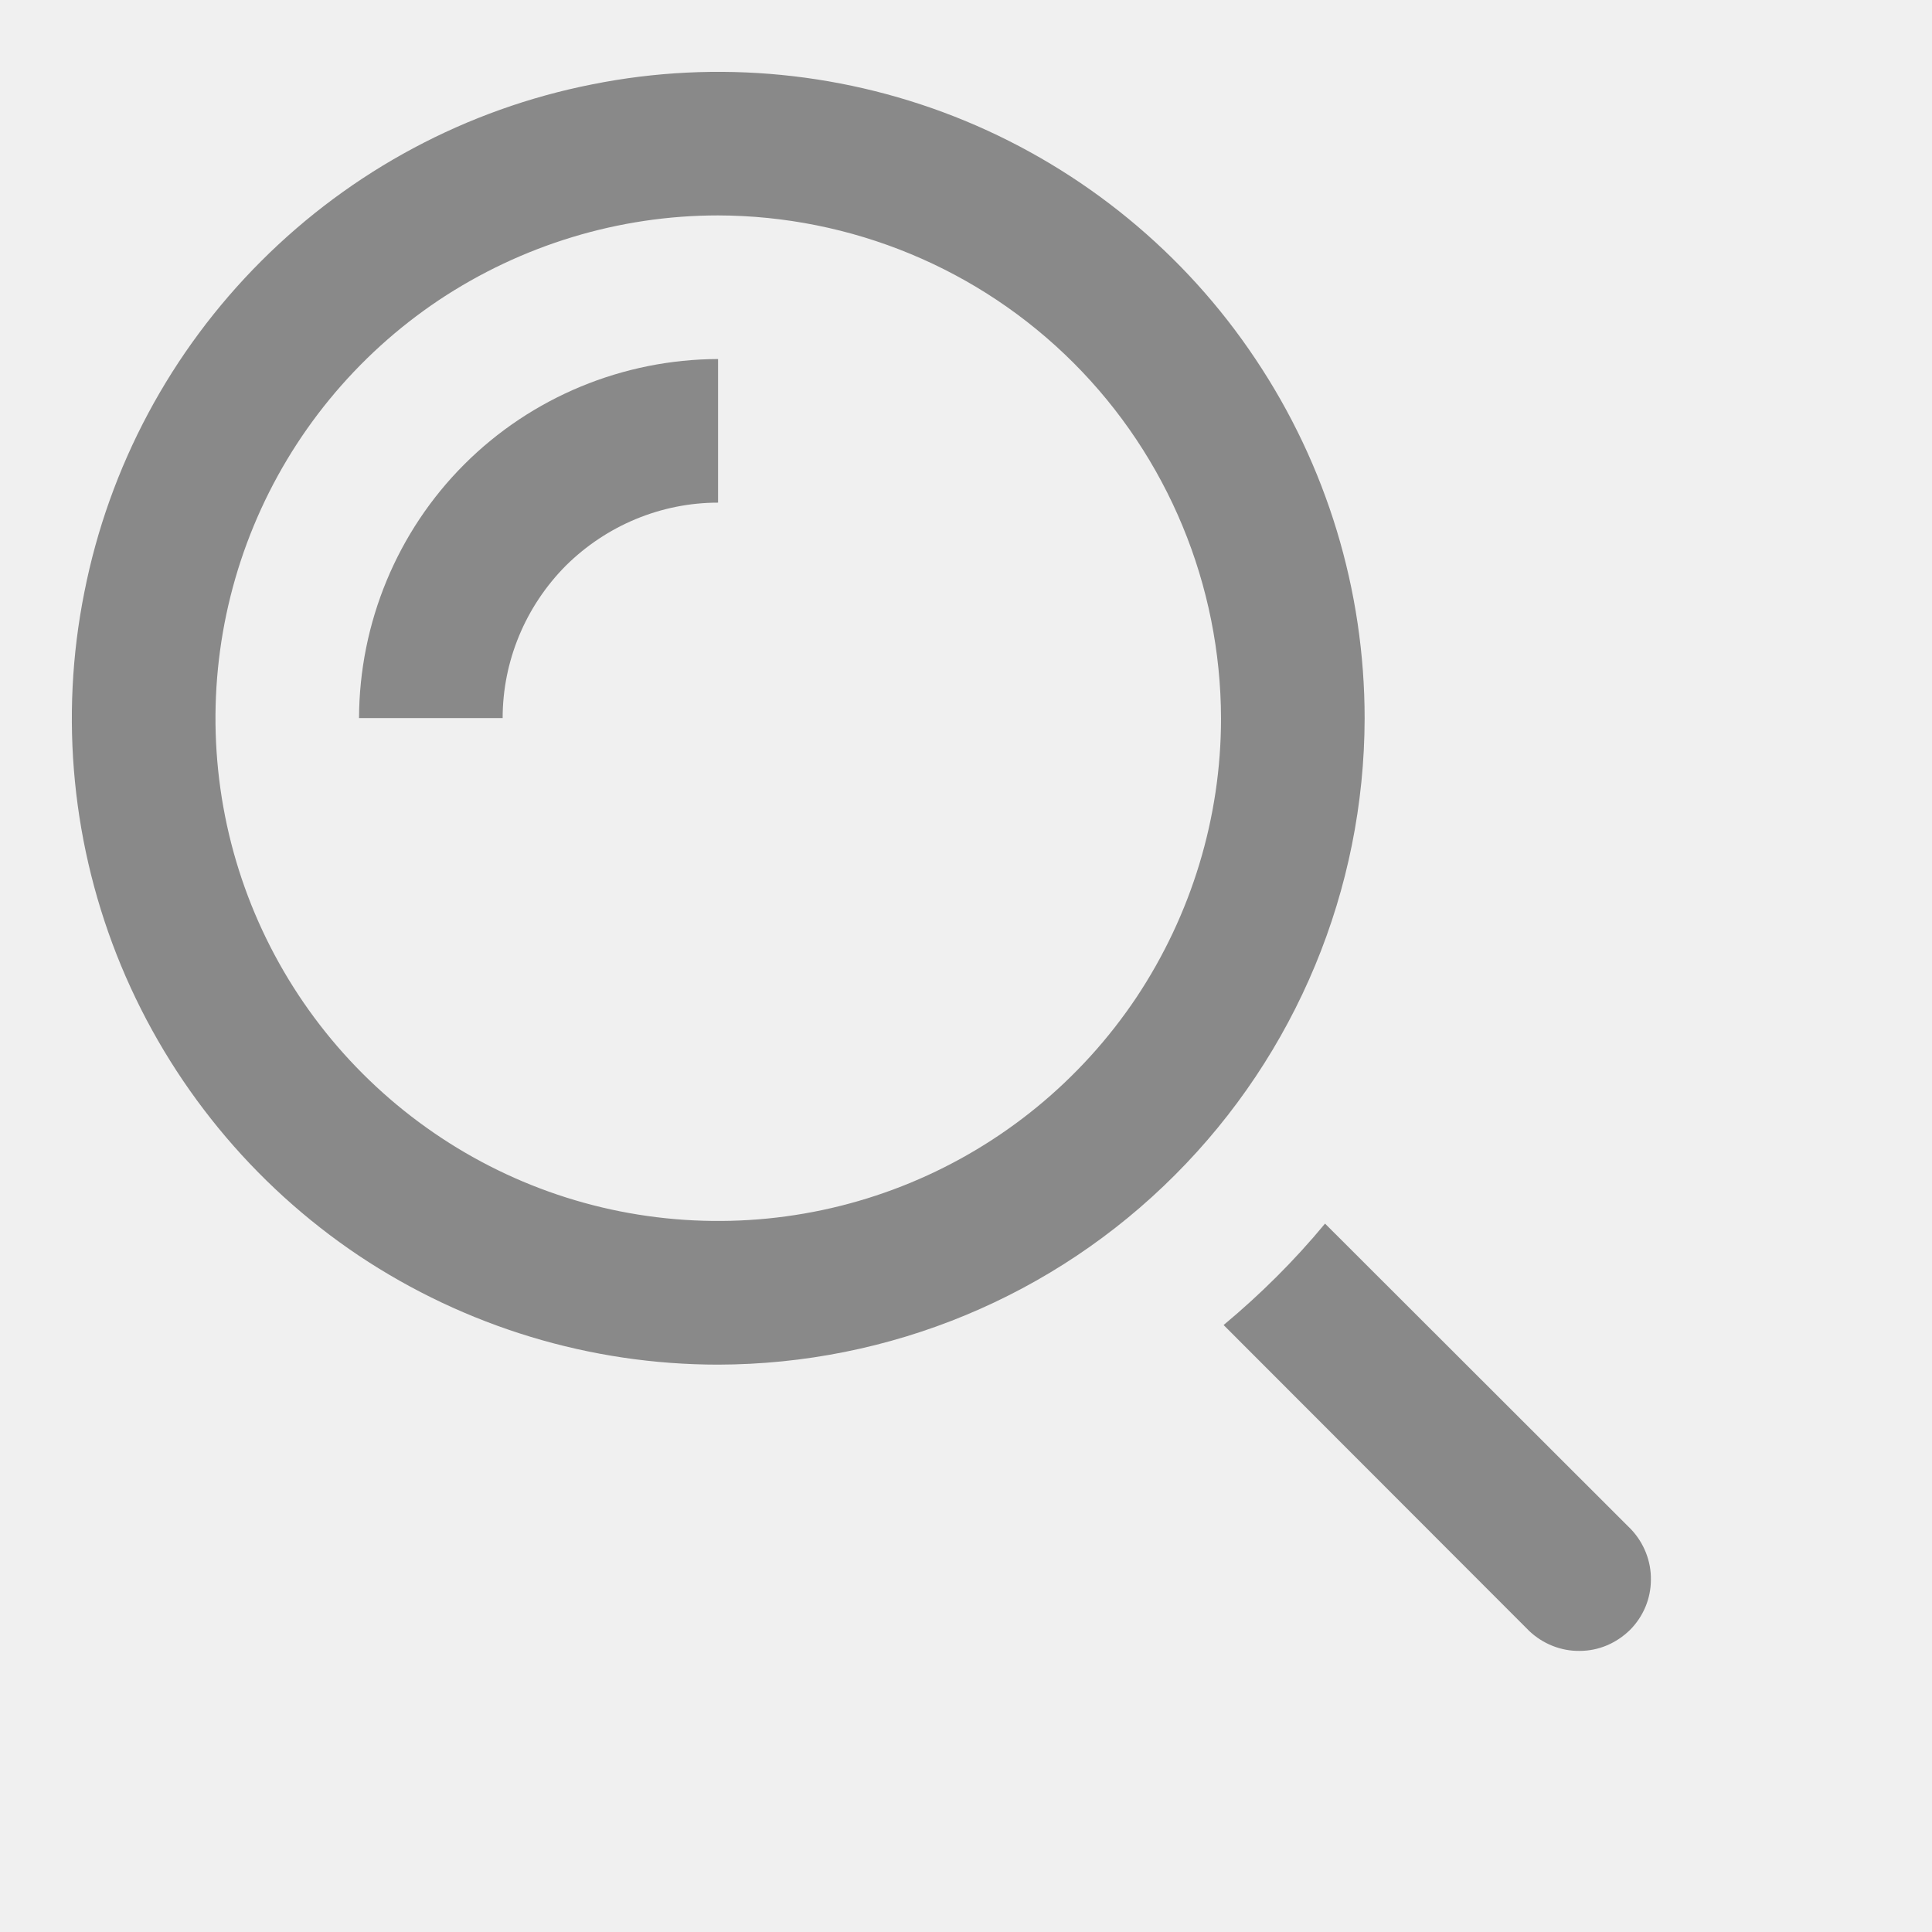
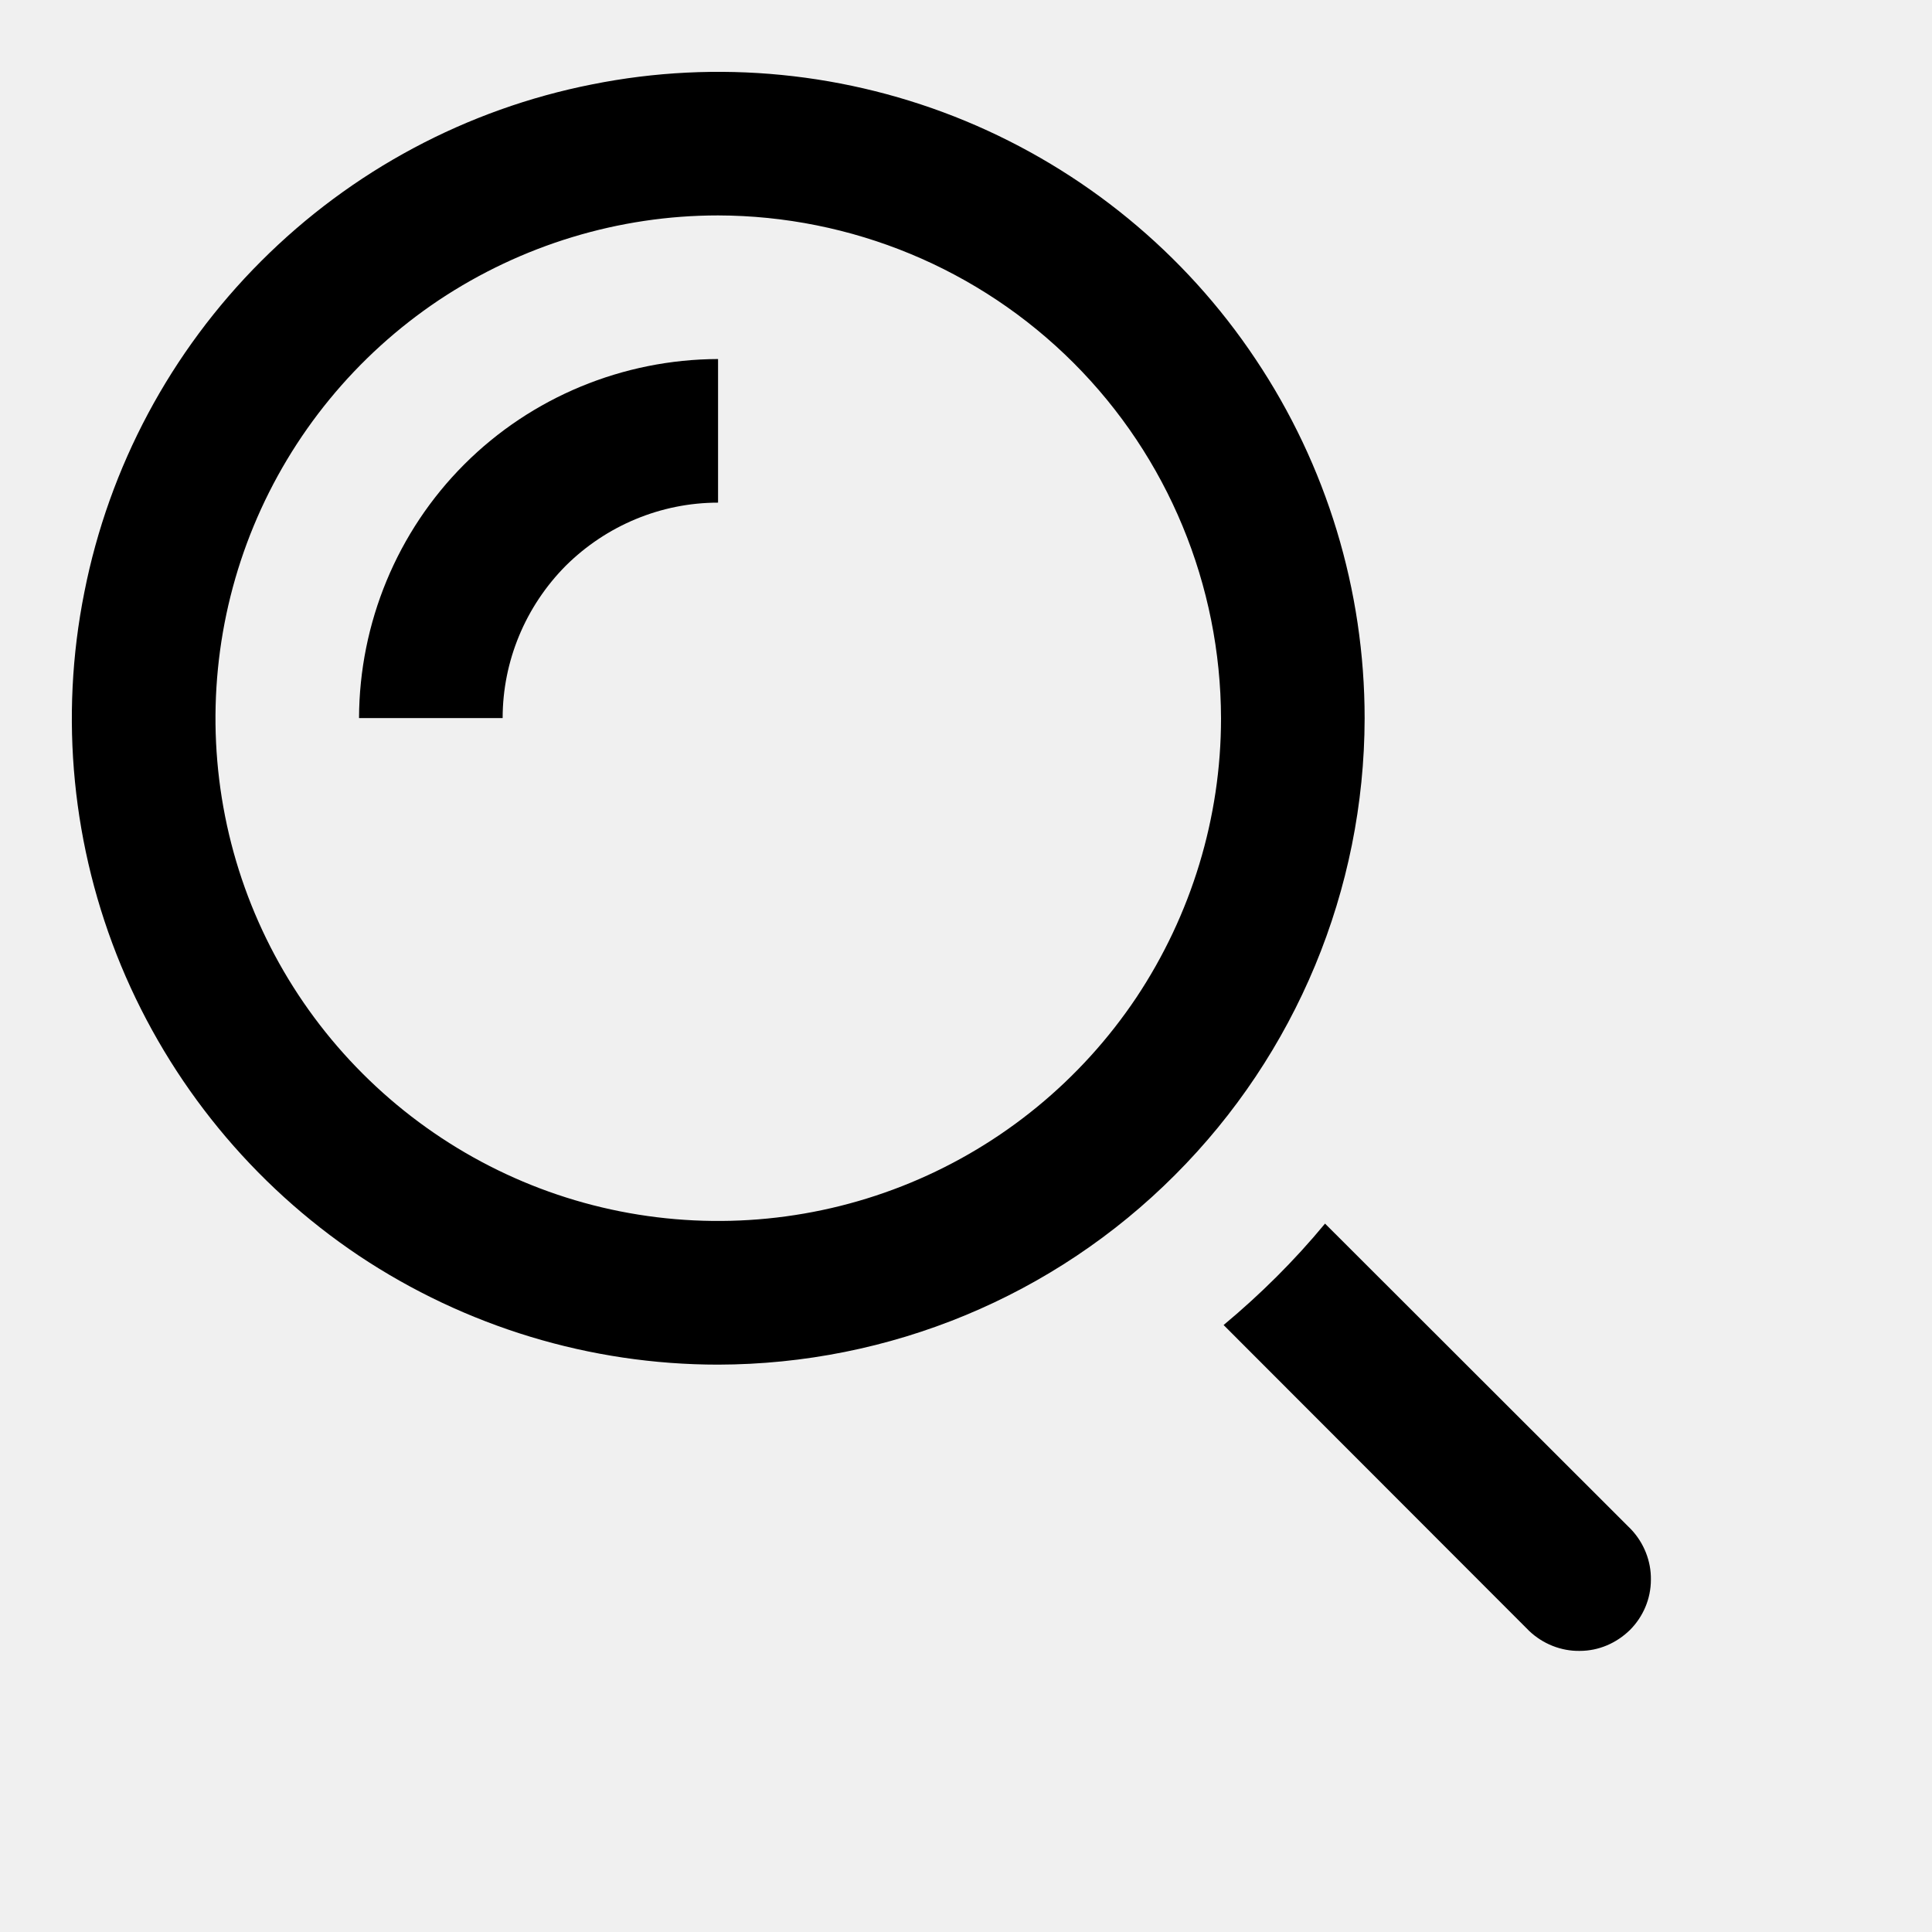
<svg xmlns="http://www.w3.org/2000/svg" width="6" height="6" viewBox="0 0 6 6" fill="none">
  <g clip-path="url(#clip0_5109_13584)">
-     <path d="M2.23 4.238C1.833 4.238 1.445 4.12 1.115 3.9C0.785 3.679 0.528 3.365 0.376 2.999C0.224 2.632 0.184 2.228 0.262 1.839C0.339 1.449 0.53 1.092 0.811 0.811C1.092 0.53 1.449 0.339 1.839 0.262C2.228 0.184 2.632 0.224 2.999 0.376C3.365 0.528 3.679 0.785 3.899 1.115C4.12 1.445 4.238 1.833 4.238 2.231C4.237 2.763 4.025 3.273 3.649 3.649C3.273 4.026 2.763 4.237 2.23 4.238ZM2.23 0.669C1.922 0.669 1.62 0.761 1.363 0.932C1.106 1.104 0.906 1.348 0.788 1.633C0.67 1.918 0.639 2.232 0.699 2.535C0.759 2.838 0.908 3.116 1.126 3.334C1.345 3.553 1.623 3.702 1.926 3.762C2.229 3.822 2.543 3.791 2.828 3.673C3.113 3.555 3.357 3.355 3.529 3.098C3.7 2.841 3.792 2.539 3.792 2.231C3.791 1.817 3.627 1.42 3.334 1.127C3.041 0.834 2.644 0.67 2.23 0.669Z" fill="#898989" />
-     <path d="M1.561 2.23H1.115C1.116 1.935 1.233 1.651 1.442 1.442C1.651 1.233 1.935 1.116 2.23 1.115V1.561C2.053 1.561 1.883 1.632 1.757 1.757C1.632 1.883 1.561 2.053 1.561 2.23Z" fill="#898989" />
-     <path d="M5.065 4.749L4.115 3.8C4.02 3.915 3.914 4.02 3.8 4.115L4.749 5.065C4.791 5.105 4.848 5.128 4.906 5.127C4.965 5.127 5.02 5.103 5.062 5.062C5.103 5.021 5.127 4.965 5.127 4.906C5.128 4.848 5.105 4.791 5.065 4.749Z" fill="#898989" />
+     <path d="M2.23 4.238C1.833 4.238 1.445 4.12 1.115 3.9C0.785 3.679 0.528 3.365 0.376 2.999C0.224 2.632 0.184 2.228 0.262 1.839C0.339 1.449 0.53 1.092 0.811 0.811C1.092 0.53 1.449 0.339 1.839 0.262C2.228 0.184 2.632 0.224 2.999 0.376C3.365 0.528 3.679 0.785 3.899 1.115C4.12 1.445 4.238 1.833 4.238 2.231C4.237 2.763 4.025 3.273 3.649 3.649C3.273 4.026 2.763 4.237 2.23 4.238ZM2.23 0.669C1.922 0.669 1.62 0.761 1.363 0.932C1.106 1.104 0.906 1.348 0.788 1.633C0.67 1.918 0.639 2.232 0.699 2.535C0.759 2.838 0.908 3.116 1.126 3.334C1.345 3.553 1.623 3.702 1.926 3.762C2.229 3.822 2.543 3.791 2.828 3.673C3.113 3.555 3.357 3.355 3.529 3.098C3.7 2.841 3.792 2.539 3.792 2.231C3.791 1.817 3.627 1.42 3.334 1.127C3.041 0.834 2.644 0.67 2.23 0.669Z" fill="currentColor" />
+     <path d="M1.561 2.23H1.115C1.116 1.935 1.233 1.651 1.442 1.442C1.651 1.233 1.935 1.116 2.23 1.115V1.561C2.053 1.561 1.883 1.632 1.757 1.757C1.632 1.883 1.561 2.053 1.561 2.23Z" fill="currentColor" />
+     <path d="M5.065 4.749L4.115 3.8C4.02 3.915 3.914 4.02 3.8 4.115L4.749 5.065C4.791 5.105 4.848 5.128 4.906 5.127C4.965 5.127 5.02 5.103 5.062 5.062C5.103 5.021 5.127 4.965 5.127 4.906C5.128 4.848 5.105 4.791 5.065 4.749Z" fill="currentColor" />
  </g>
  <defs>
    <clipPath id="clip0_5109_13584">
      <rect width="5.353" height="5.353" fill="white" />
    </clipPath>
  </defs>
</svg>
